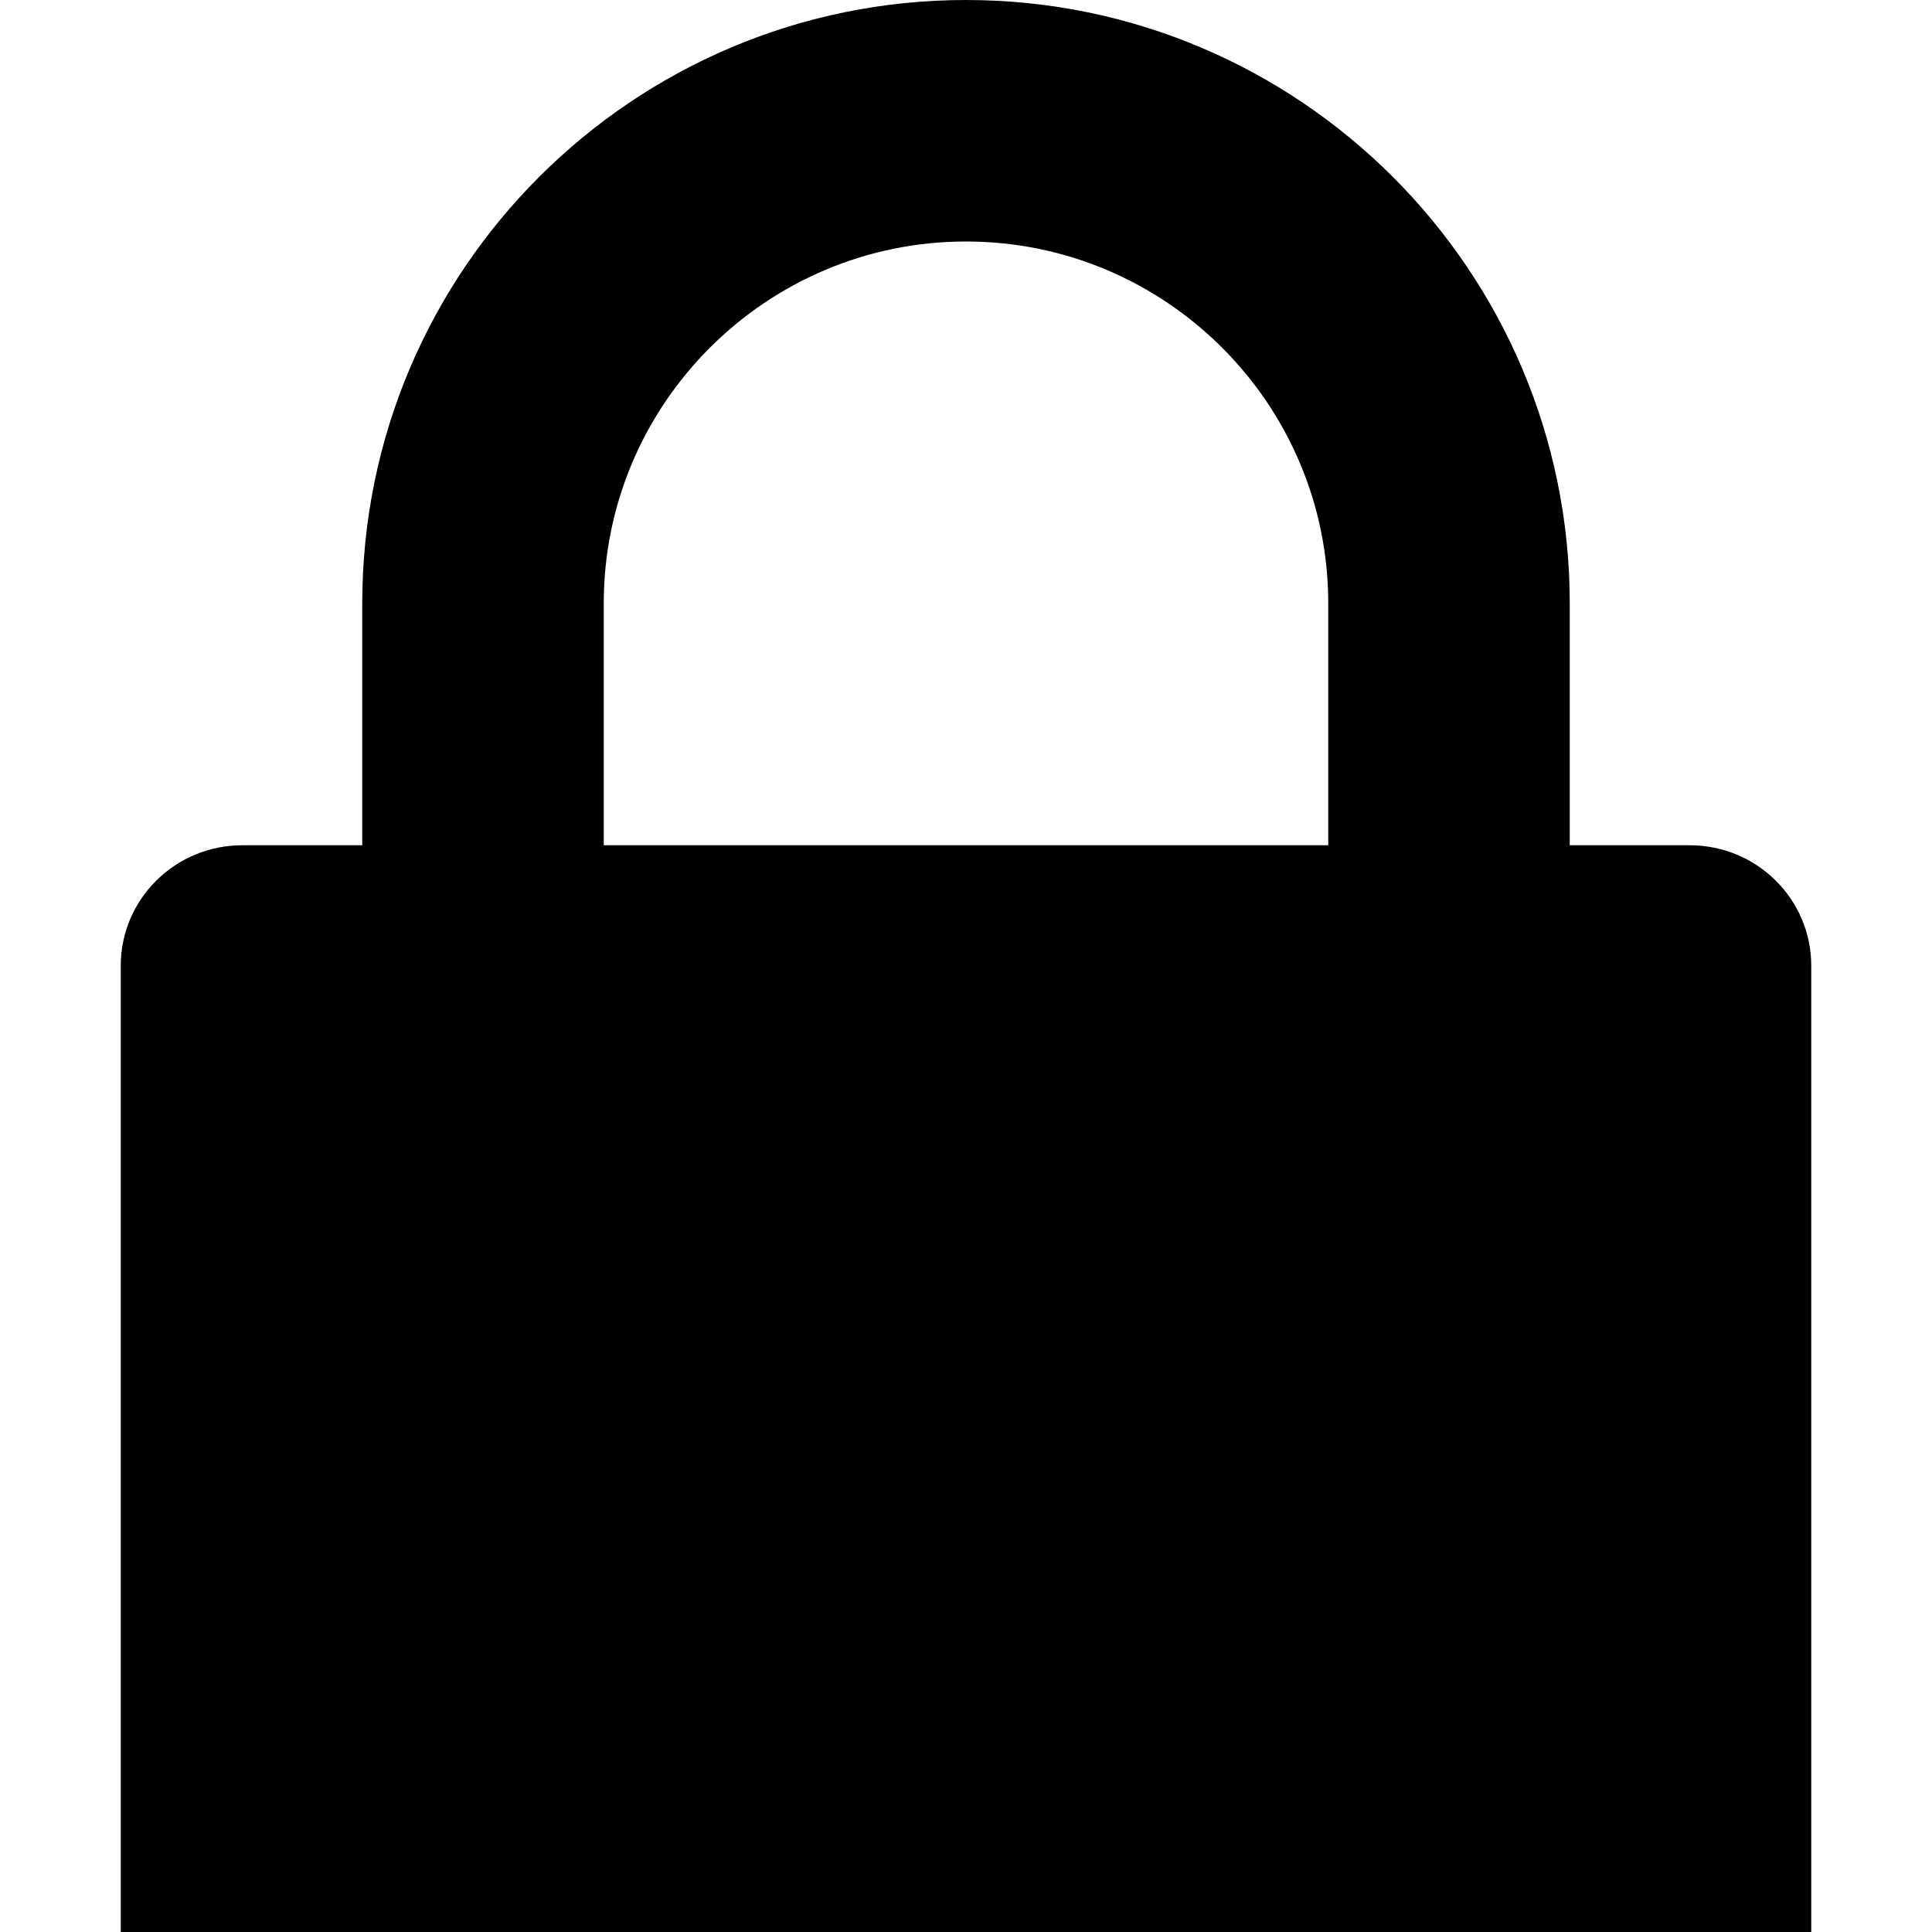
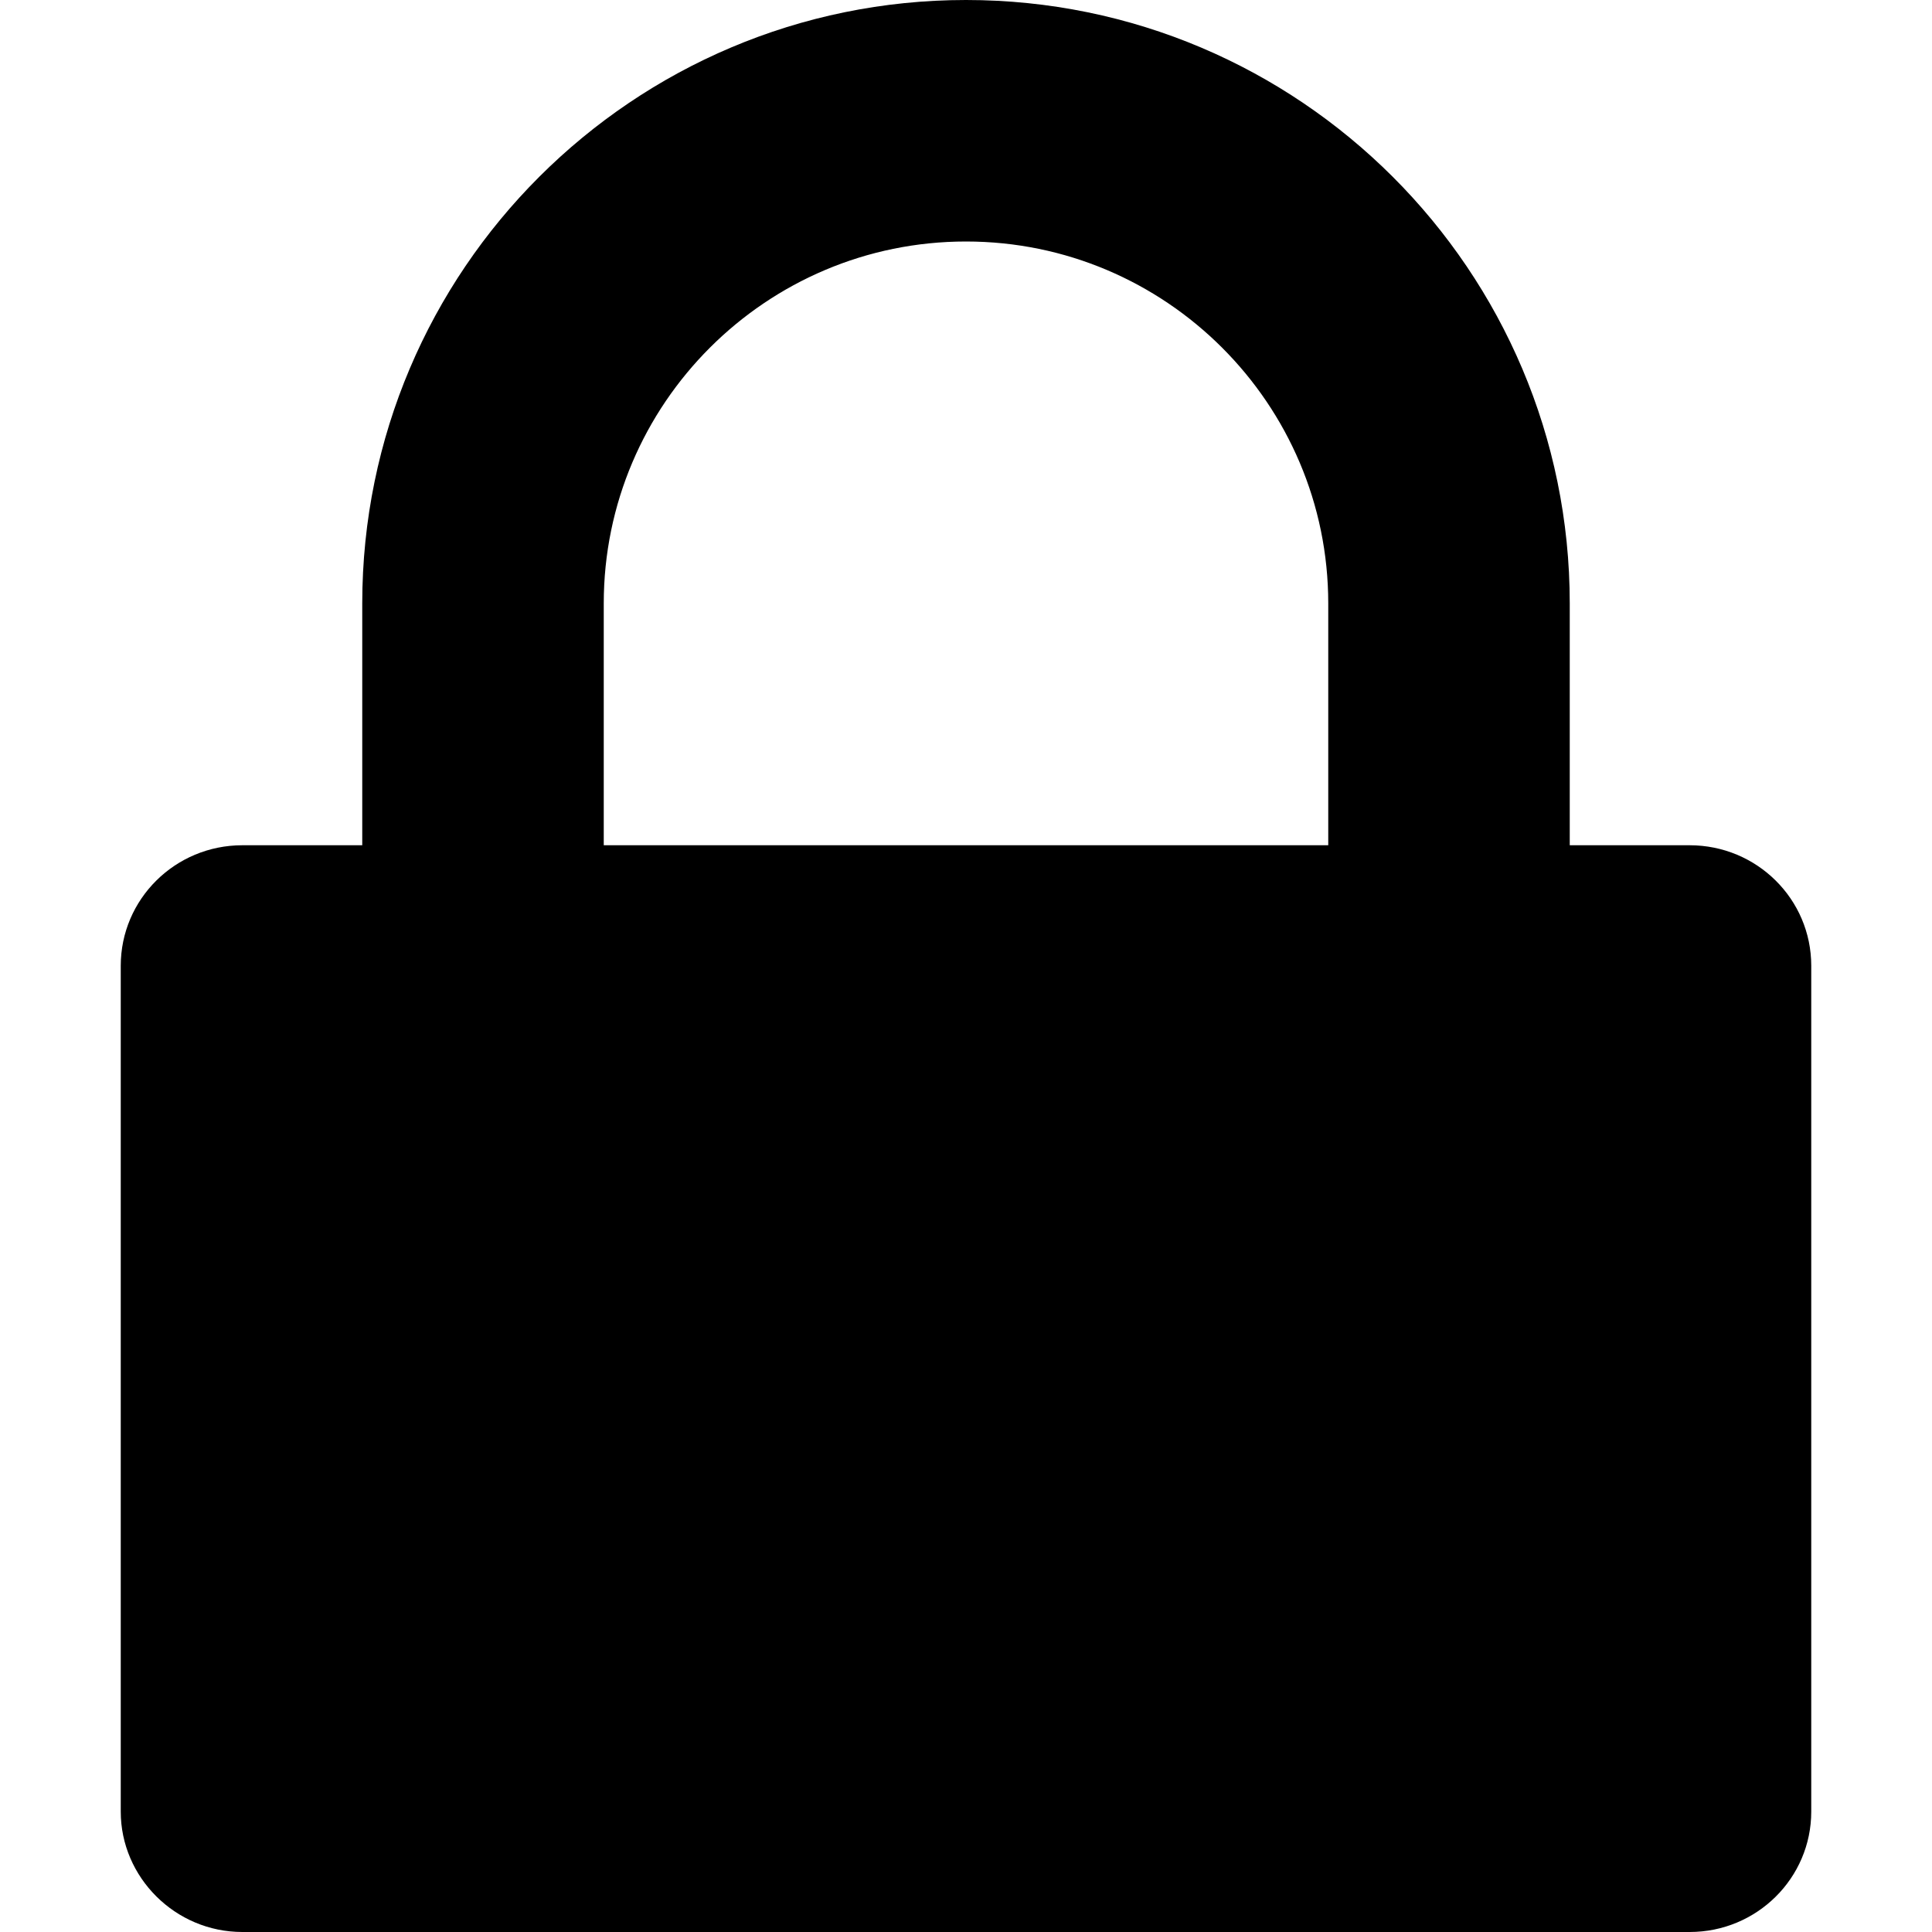
<svg xmlns="http://www.w3.org/2000/svg" width="16px" height="16px" viewBox="0 0 16 16" version="1.1">
  <defs />
  <g id="buffer-web" stroke="none" stroke-width="1" fill="none" fill-rule="evenodd">
    <g id="lock" fill="#000000">
-       <path d="M13,7 L13,4.997 C13,2.242 10.761,0 8,0 C5.244,0 3,2.237 3,4.997 L3,7 L2.007,7 C1.45,7 1,7.447 1,7.998 L1,16 L15,16 L15,7.998 C15,7.446 14.549,7 13.993,7 L13,7 Z M5,7 L5,4.997 C5,3.344 6.346,2 8,2 C9.655,2 11,3.345 11,4.997 L11,7 L5,7 Z" id="icon-lock" />
+       <path d="M13,7 L13,4.997 C13,2.242 10.761,0 8,0 C5.244,0 3,2.237 3,4.997 L3,7 L2.007,7 C1.45,7 1,7.447 1,7.998 L1,15.003 C1,15.547 1.451,16 2.007,16 L13.993,16 C14.55,16 15,15.553 15,15.003 L15,7.998 C15,7.446 14.549,7 13.993,7 L13,7 Z M5,7 L5,4.997 C5,3.344 6.346,2 8,2 C9.655,2 11,3.345 11,4.997 L11,7 L5,7 Z" id="icon-lock" />
    </g>
  </g>
</svg>
